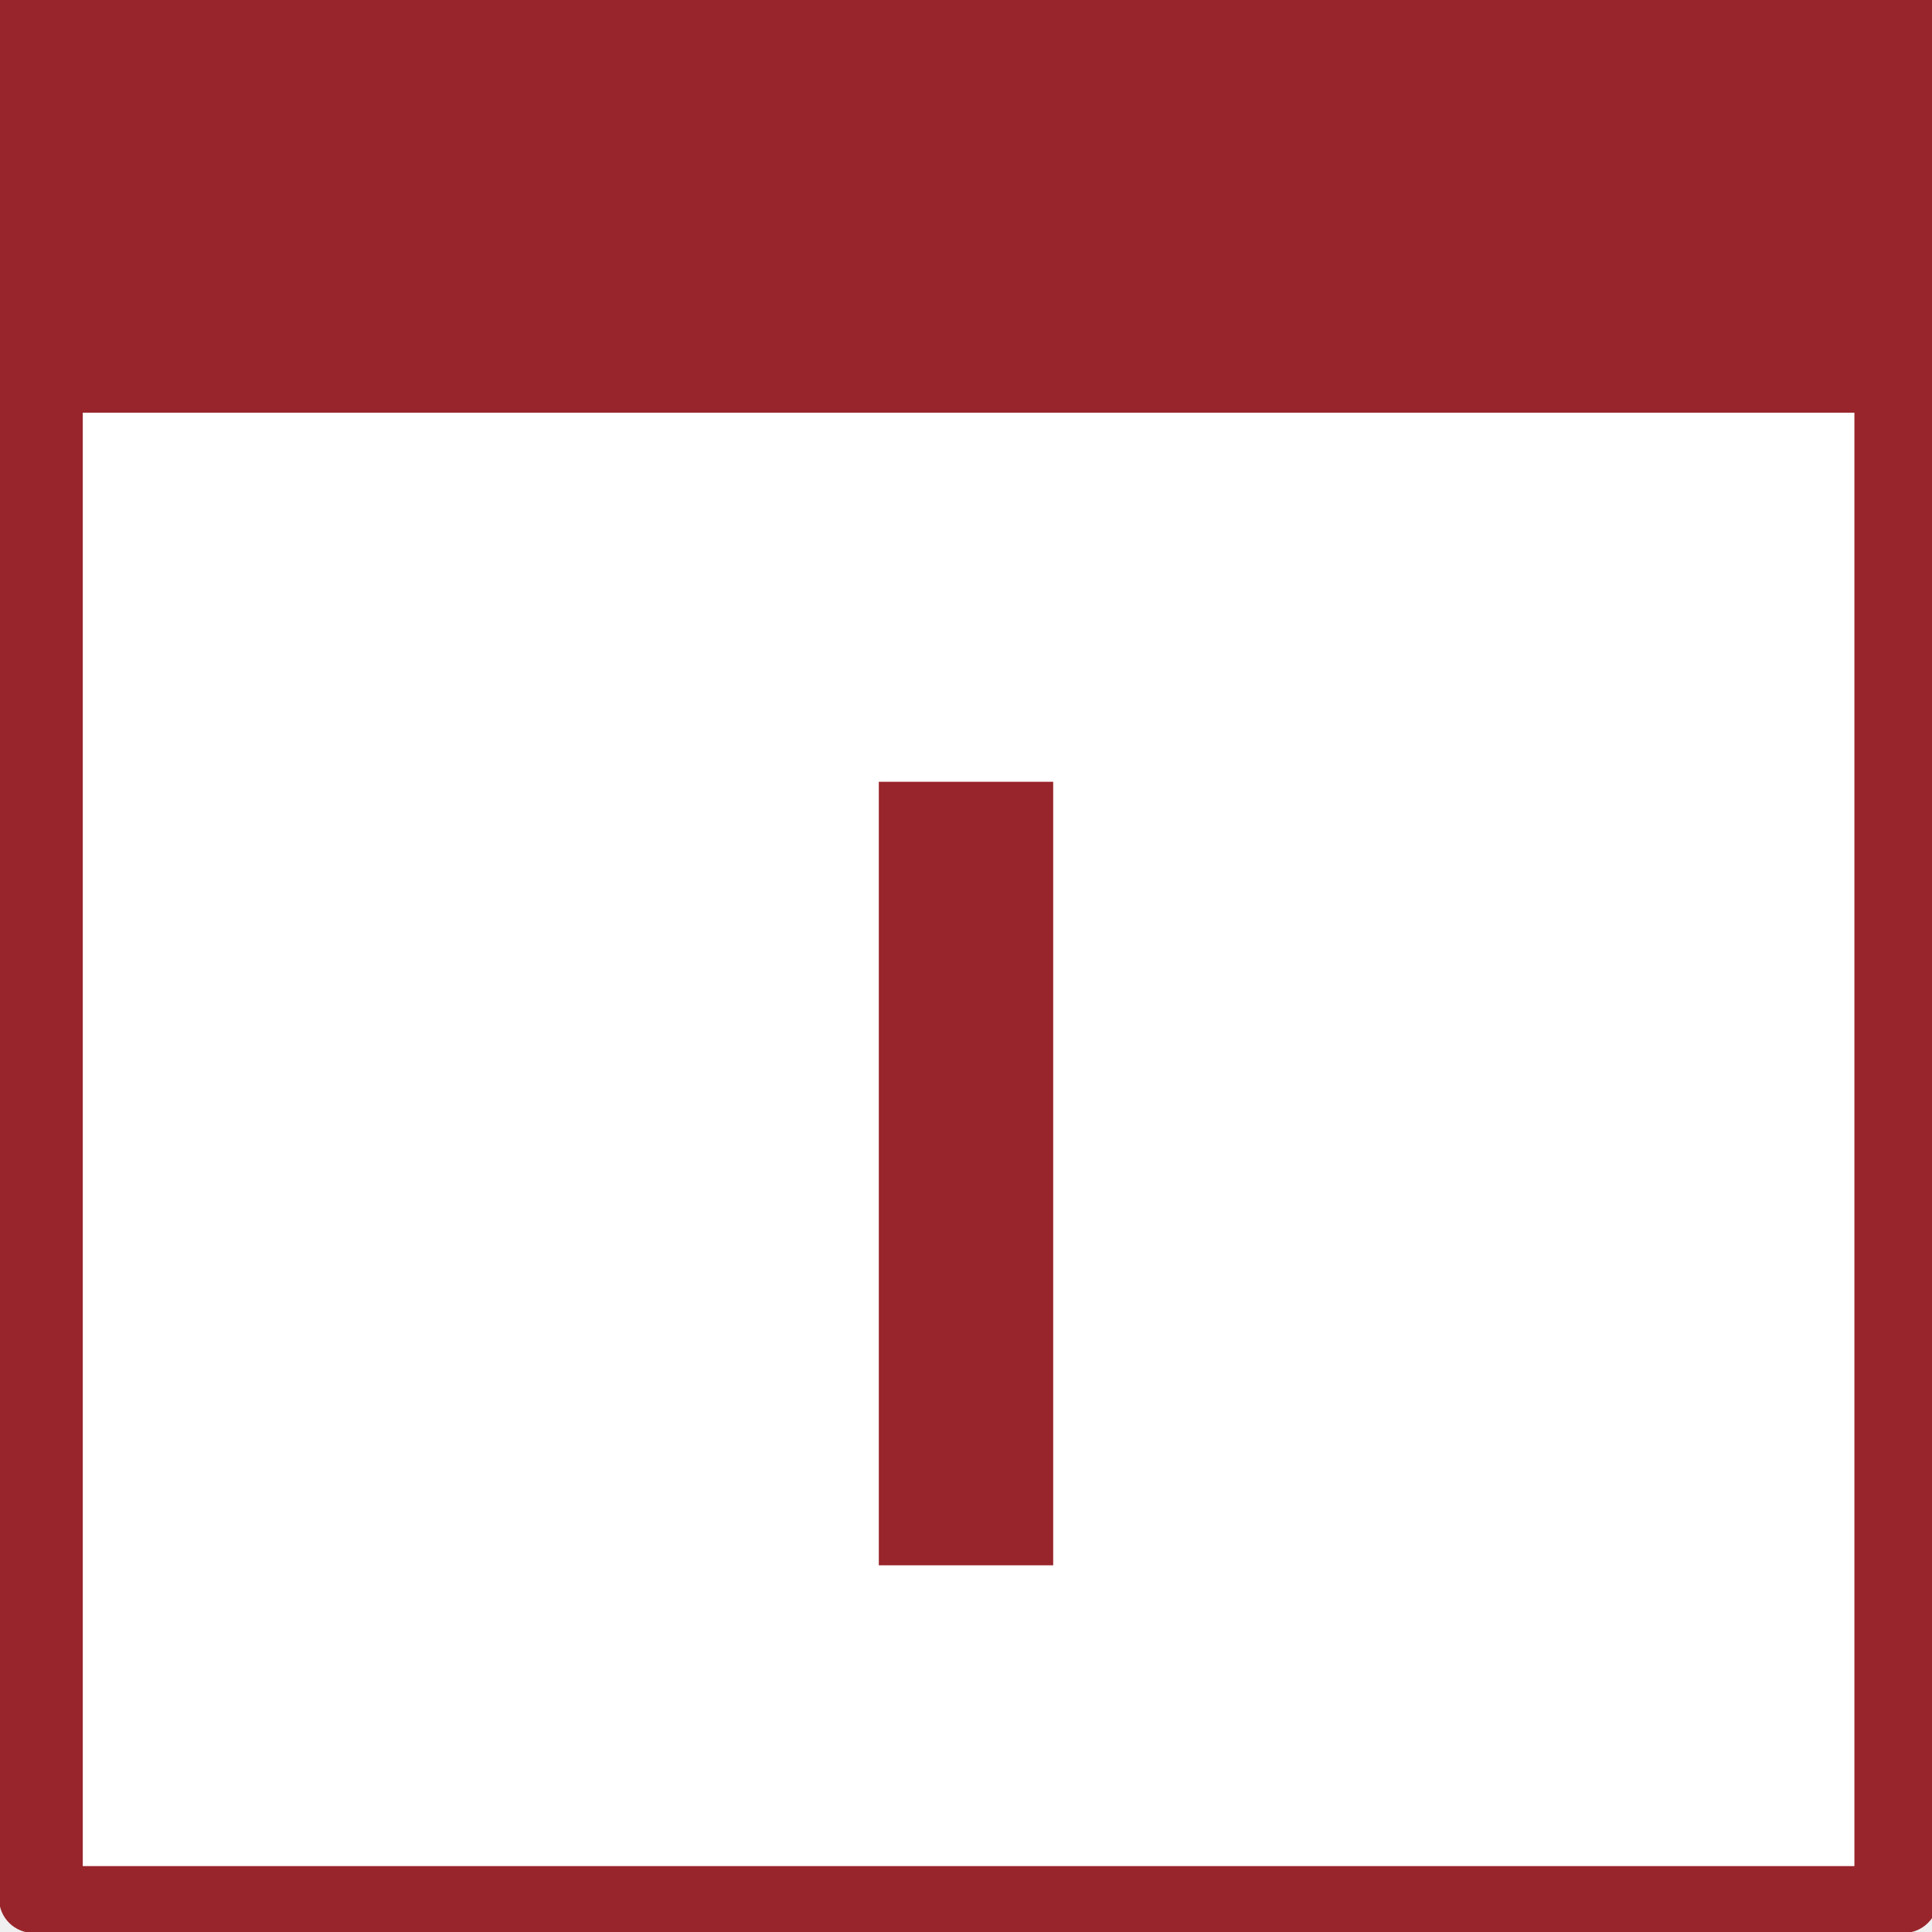
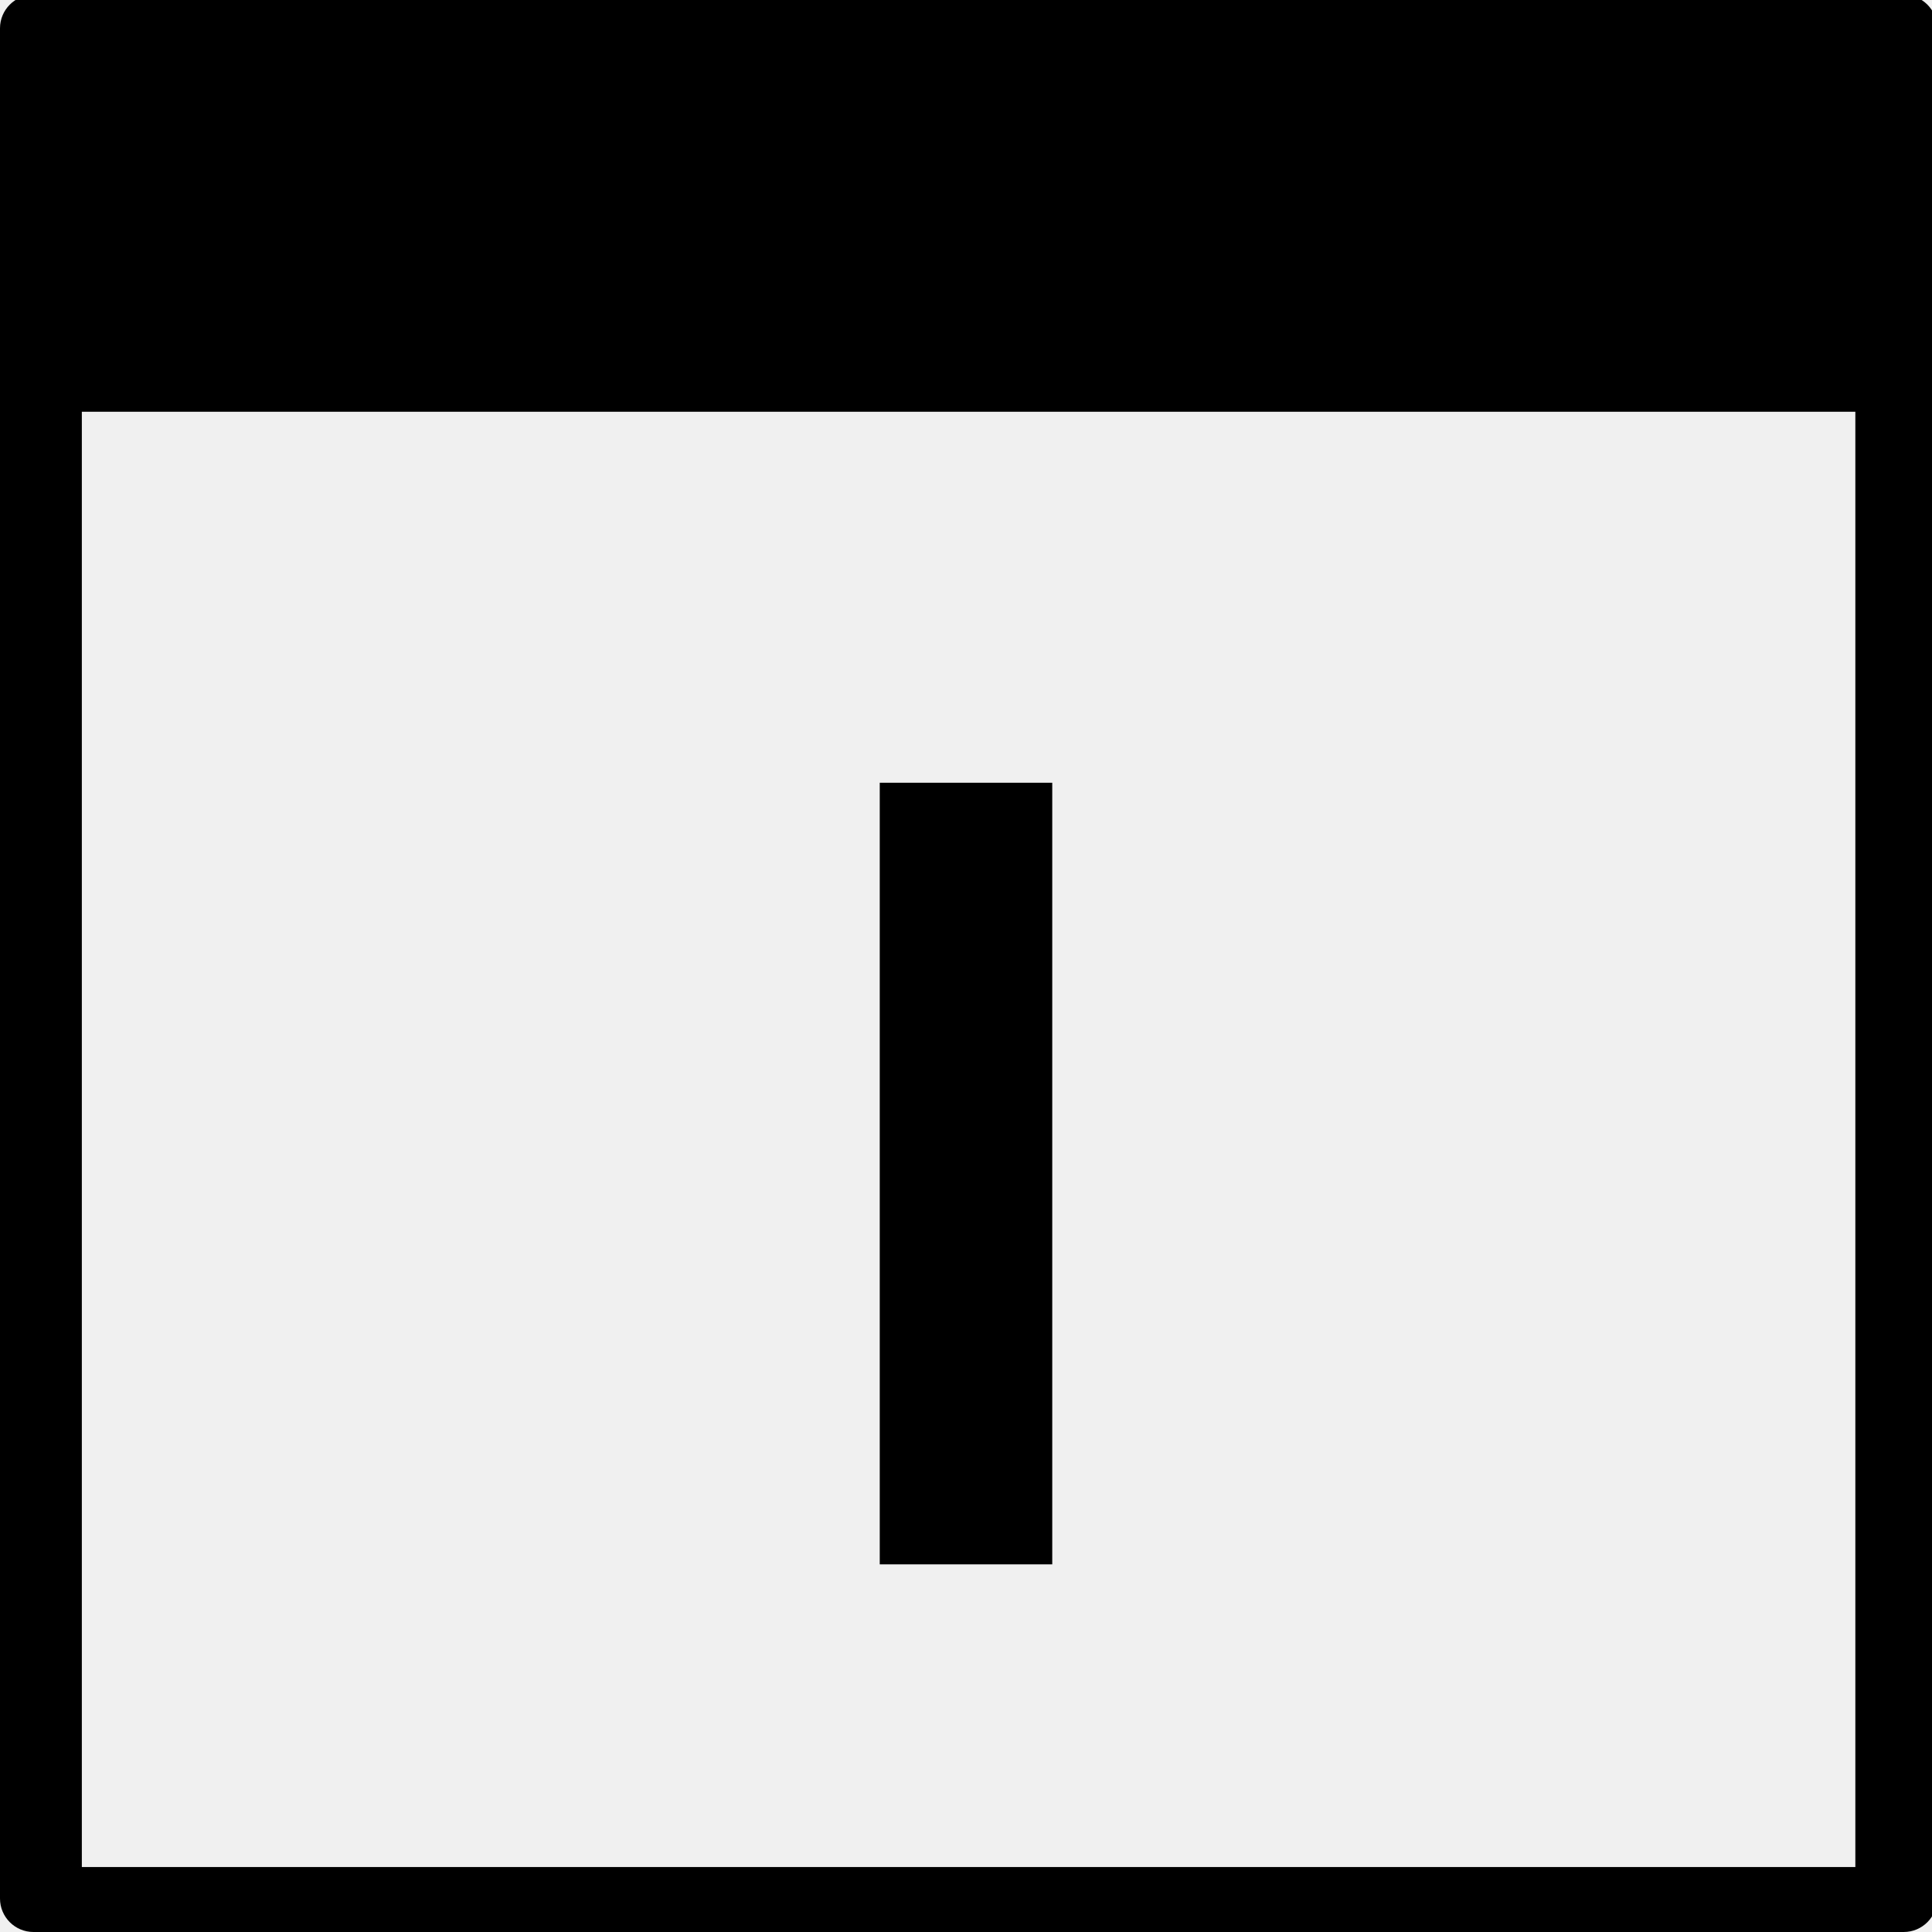
<svg xmlns="http://www.w3.org/2000/svg" version="1.1" id="Layer_1" x="0px" y="0px" width="1024px" height="1024px" viewBox="0 0 1024 1024" enable-background="new 0 0 1024 1024" xml:space="preserve">
-   <path fill="#98252B" stroke="#98252B" stroke-miterlimit="10" d="M1026.75,1006.254c0,9.801-7.945,17.746-17.746,17.746H17.746  C7.945,1024,0,1016.055,0,1006.254V14.996C0,5.195,7.945-2.75,17.746-2.75h991.257c9.801,0,17.746,7.945,17.746,17.746V1006.254z" />
-   <rect fill="#98252B" stroke="#98252B" stroke-miterlimit="10" width="1026.75" height="218.237" />
-   <rect x="43.375" y="218.237" fill="#FFFFFF" stroke="#98252B" stroke-miterlimit="10" width="940" height="771.334" />
-   <rect x="466.286" y="414.857" fill="#98252B" stroke="#98252B" stroke-miterlimit="10" width="91.429" height="414.286" />
+   <defs id="defs4283" />
+   <path d="M 17.746 -2.75 C 7.945 -2.75 -8.8293359e-017 5.195 0 14.996 L 0 1006.254 C 0 1016.055 7.945 1024 17.746 1024 L 1009.004 1024 C 1018.805 1024 1026.75 1016.055 1026.75 1006.254 L 1026.748 1006.254 L 1026.748 14.996 C 1026.748 5.195 1018.805 -2.75 1009.004 -2.75 L 17.746 -2.75 z M 43.375 218.236 L 983.375 218.236 L 983.375 989.57 L 43.375 989.57 L 43.375 218.236 z M 466.285 414.857 L 466.285 829.143 L 557.715 829.143 L 557.715 414.857 L 466.285 414.857 z " id="path4273" />
</svg>
